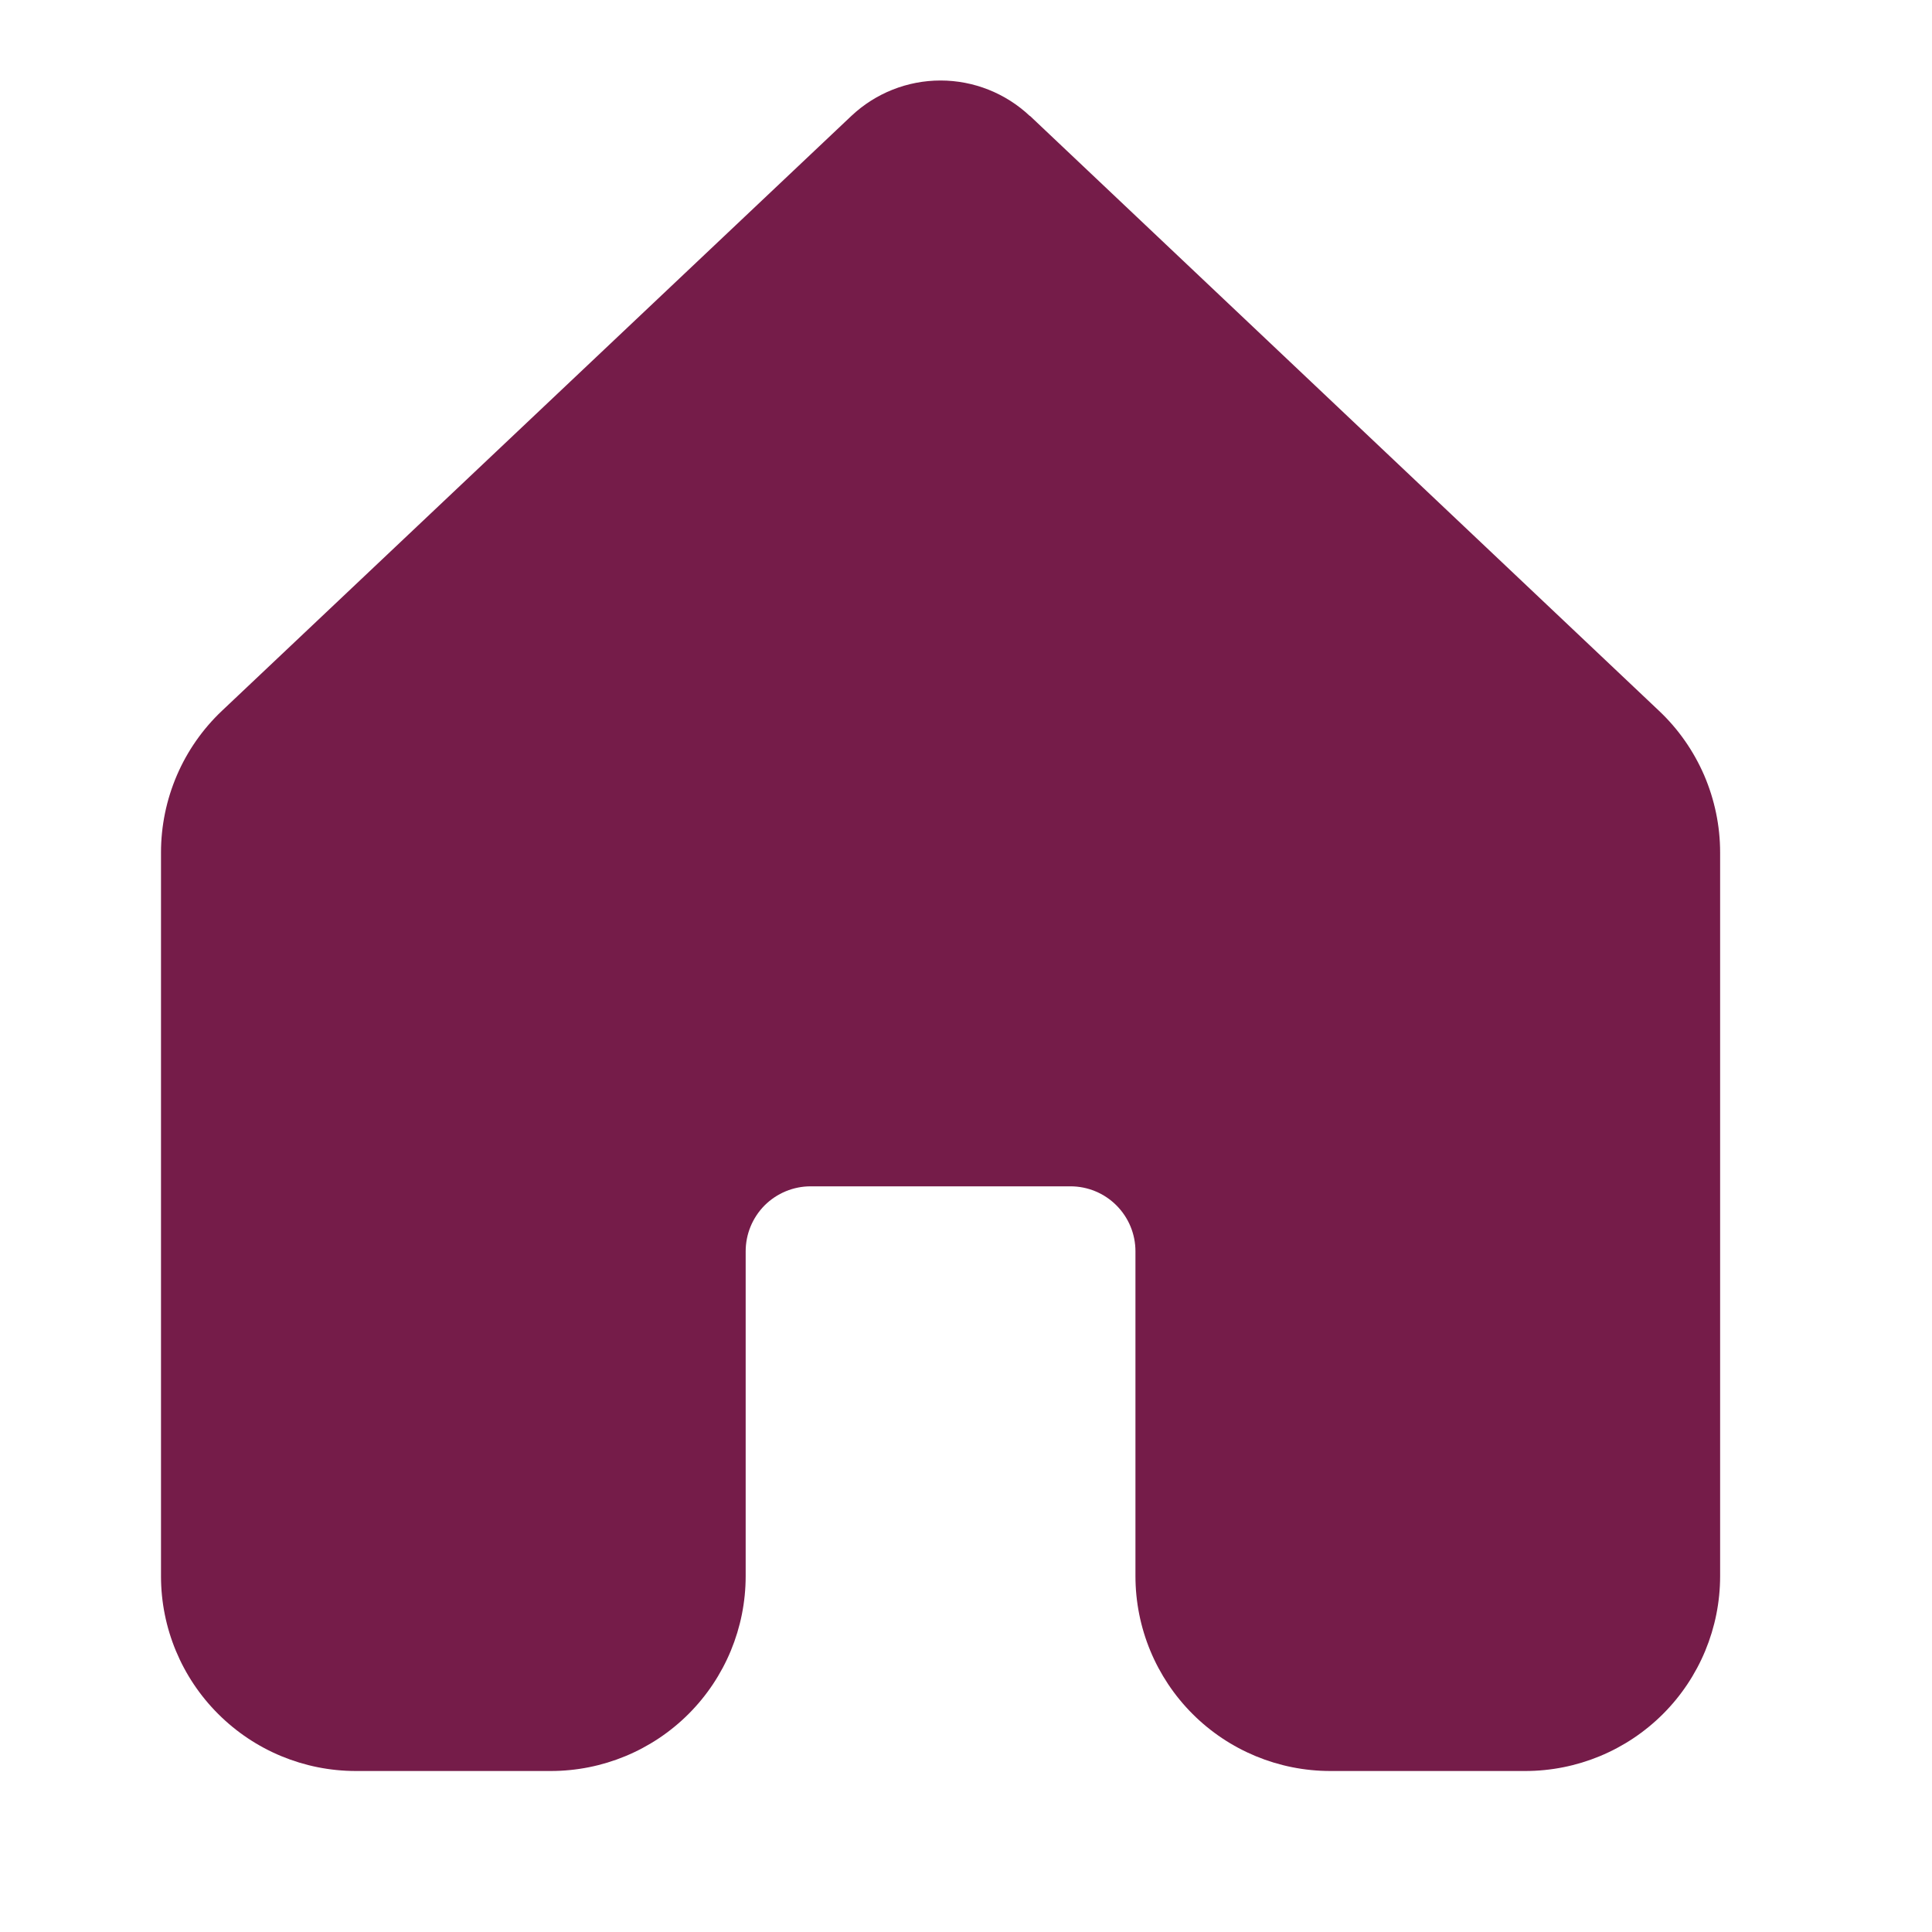
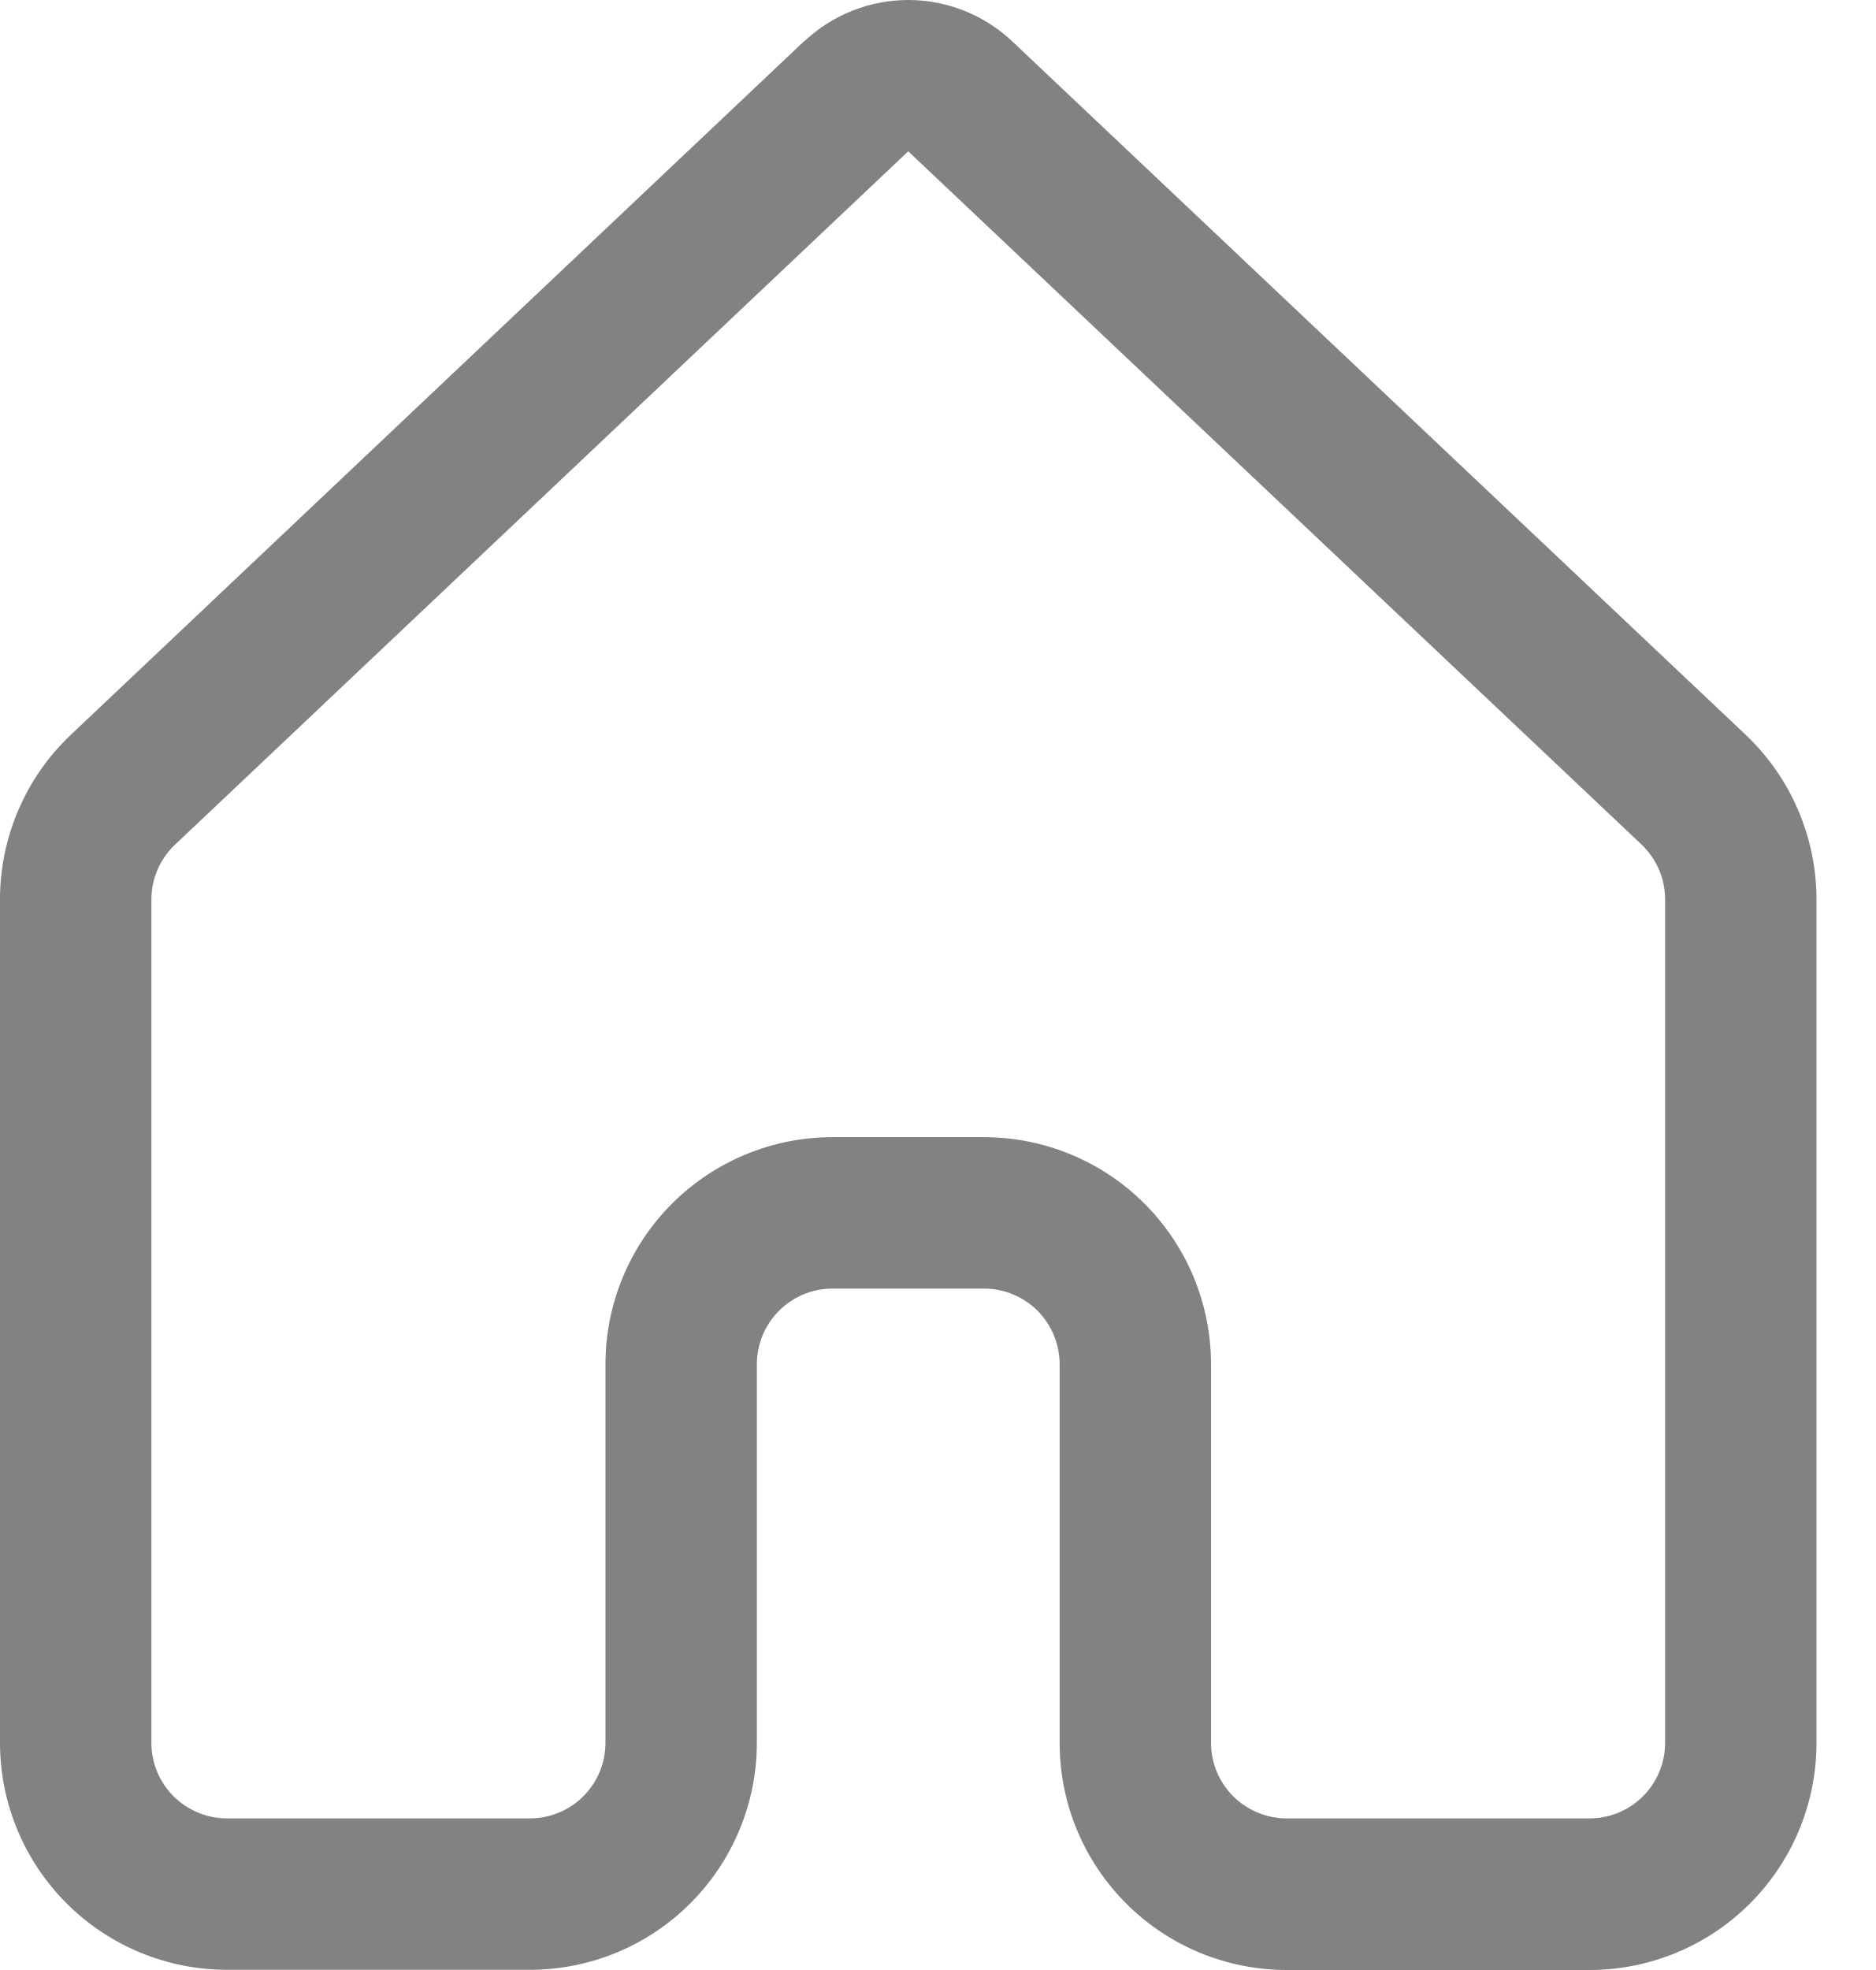
- <svg xmlns="http://www.w3.org/2000/svg" width="24" height="24" viewBox="0 0 24 24" fill="none">
-   <path d="M12.793 1.441C12.493 1.158 12.096 1 11.684 1C11.271 1 10.875 1.158 10.575 1.441L2.757 8.83C2.518 9.056 2.327 9.329 2.197 9.632C2.067 9.935 2 10.261 2 10.591V19.581C2 20.223 2.256 20.838 2.71 21.291C3.164 21.745 3.779 22 4.421 22H6.842C7.484 22 8.1 21.745 8.554 21.291C9.008 20.837 9.263 20.221 9.263 19.579V15.544C9.263 15.33 9.348 15.125 9.499 14.973C9.651 14.822 9.856 14.737 10.07 14.737H13.298C13.512 14.737 13.717 14.822 13.868 14.973C14.02 15.125 14.105 15.33 14.105 15.544V19.579C14.105 20.221 14.36 20.837 14.814 21.291C15.268 21.745 15.884 22 16.526 22H18.947C19.589 22 20.205 21.745 20.659 21.291C21.113 20.837 21.368 20.221 21.368 19.579V10.589C21.368 10.26 21.3 9.934 21.17 9.631C21.039 9.329 20.849 9.056 20.609 8.83L12.793 1.438V1.441Z" fill="#751C49" />
+ <svg xmlns="http://www.w3.org/2000/svg" width="20" height="21" viewBox="0 0 20 21" fill="none">
+   <path d="M8.574 0.441C8.874 0.158 9.271 0 9.683 0C10.095 0 10.492 0.158 10.792 0.441L18.609 7.831C19.093 8.288 19.366 8.925 19.366 9.59V18.579C19.366 19.221 19.111 19.837 18.657 20.291C18.203 20.745 17.587 21 16.945 21H13.718C13.4 21 13.085 20.937 12.791 20.816C12.497 20.694 12.23 20.515 12.005 20.29C11.781 20.065 11.602 19.798 11.481 19.505C11.359 19.211 11.297 18.896 11.297 18.578V14.543C11.297 14.329 11.212 14.124 11.061 13.972C10.909 13.821 10.704 13.736 10.49 13.736H8.876C8.662 13.736 8.457 13.821 8.306 13.972C8.154 14.124 8.069 14.329 8.069 14.543V18.578C8.069 19.22 7.814 19.835 7.36 20.289C6.906 20.743 6.291 20.998 5.648 20.998H2.421C1.779 20.998 1.163 20.743 0.709 20.289C0.255 19.835 0 19.22 0 18.578V9.588C0 8.924 0.274 8.286 0.759 7.829L8.574 0.438V0.441ZM9.683 1.613L1.866 9.004C1.786 9.079 1.723 9.17 1.68 9.27C1.636 9.371 1.614 9.479 1.614 9.588V18.578C1.614 18.792 1.699 18.997 1.85 19.148C2.002 19.299 2.207 19.384 2.421 19.384H5.648C5.862 19.384 6.068 19.299 6.219 19.148C6.37 18.997 6.455 18.792 6.455 18.578V14.543C6.455 13.901 6.71 13.285 7.164 12.831C7.618 12.377 8.234 12.122 8.876 12.122H10.49C11.132 12.122 11.748 12.377 12.202 12.831C12.656 13.285 12.911 13.901 12.911 14.543V18.578C12.911 18.792 12.996 18.997 13.147 19.148C13.299 19.299 13.504 19.384 13.718 19.384H16.945C17.16 19.384 17.365 19.299 17.516 19.148C17.667 18.997 17.752 18.792 17.752 18.578V9.588C17.752 9.479 17.73 9.37 17.687 9.27C17.643 9.169 17.58 9.078 17.501 9.003L9.683 1.613Z" fill="#828282" />
</svg>
